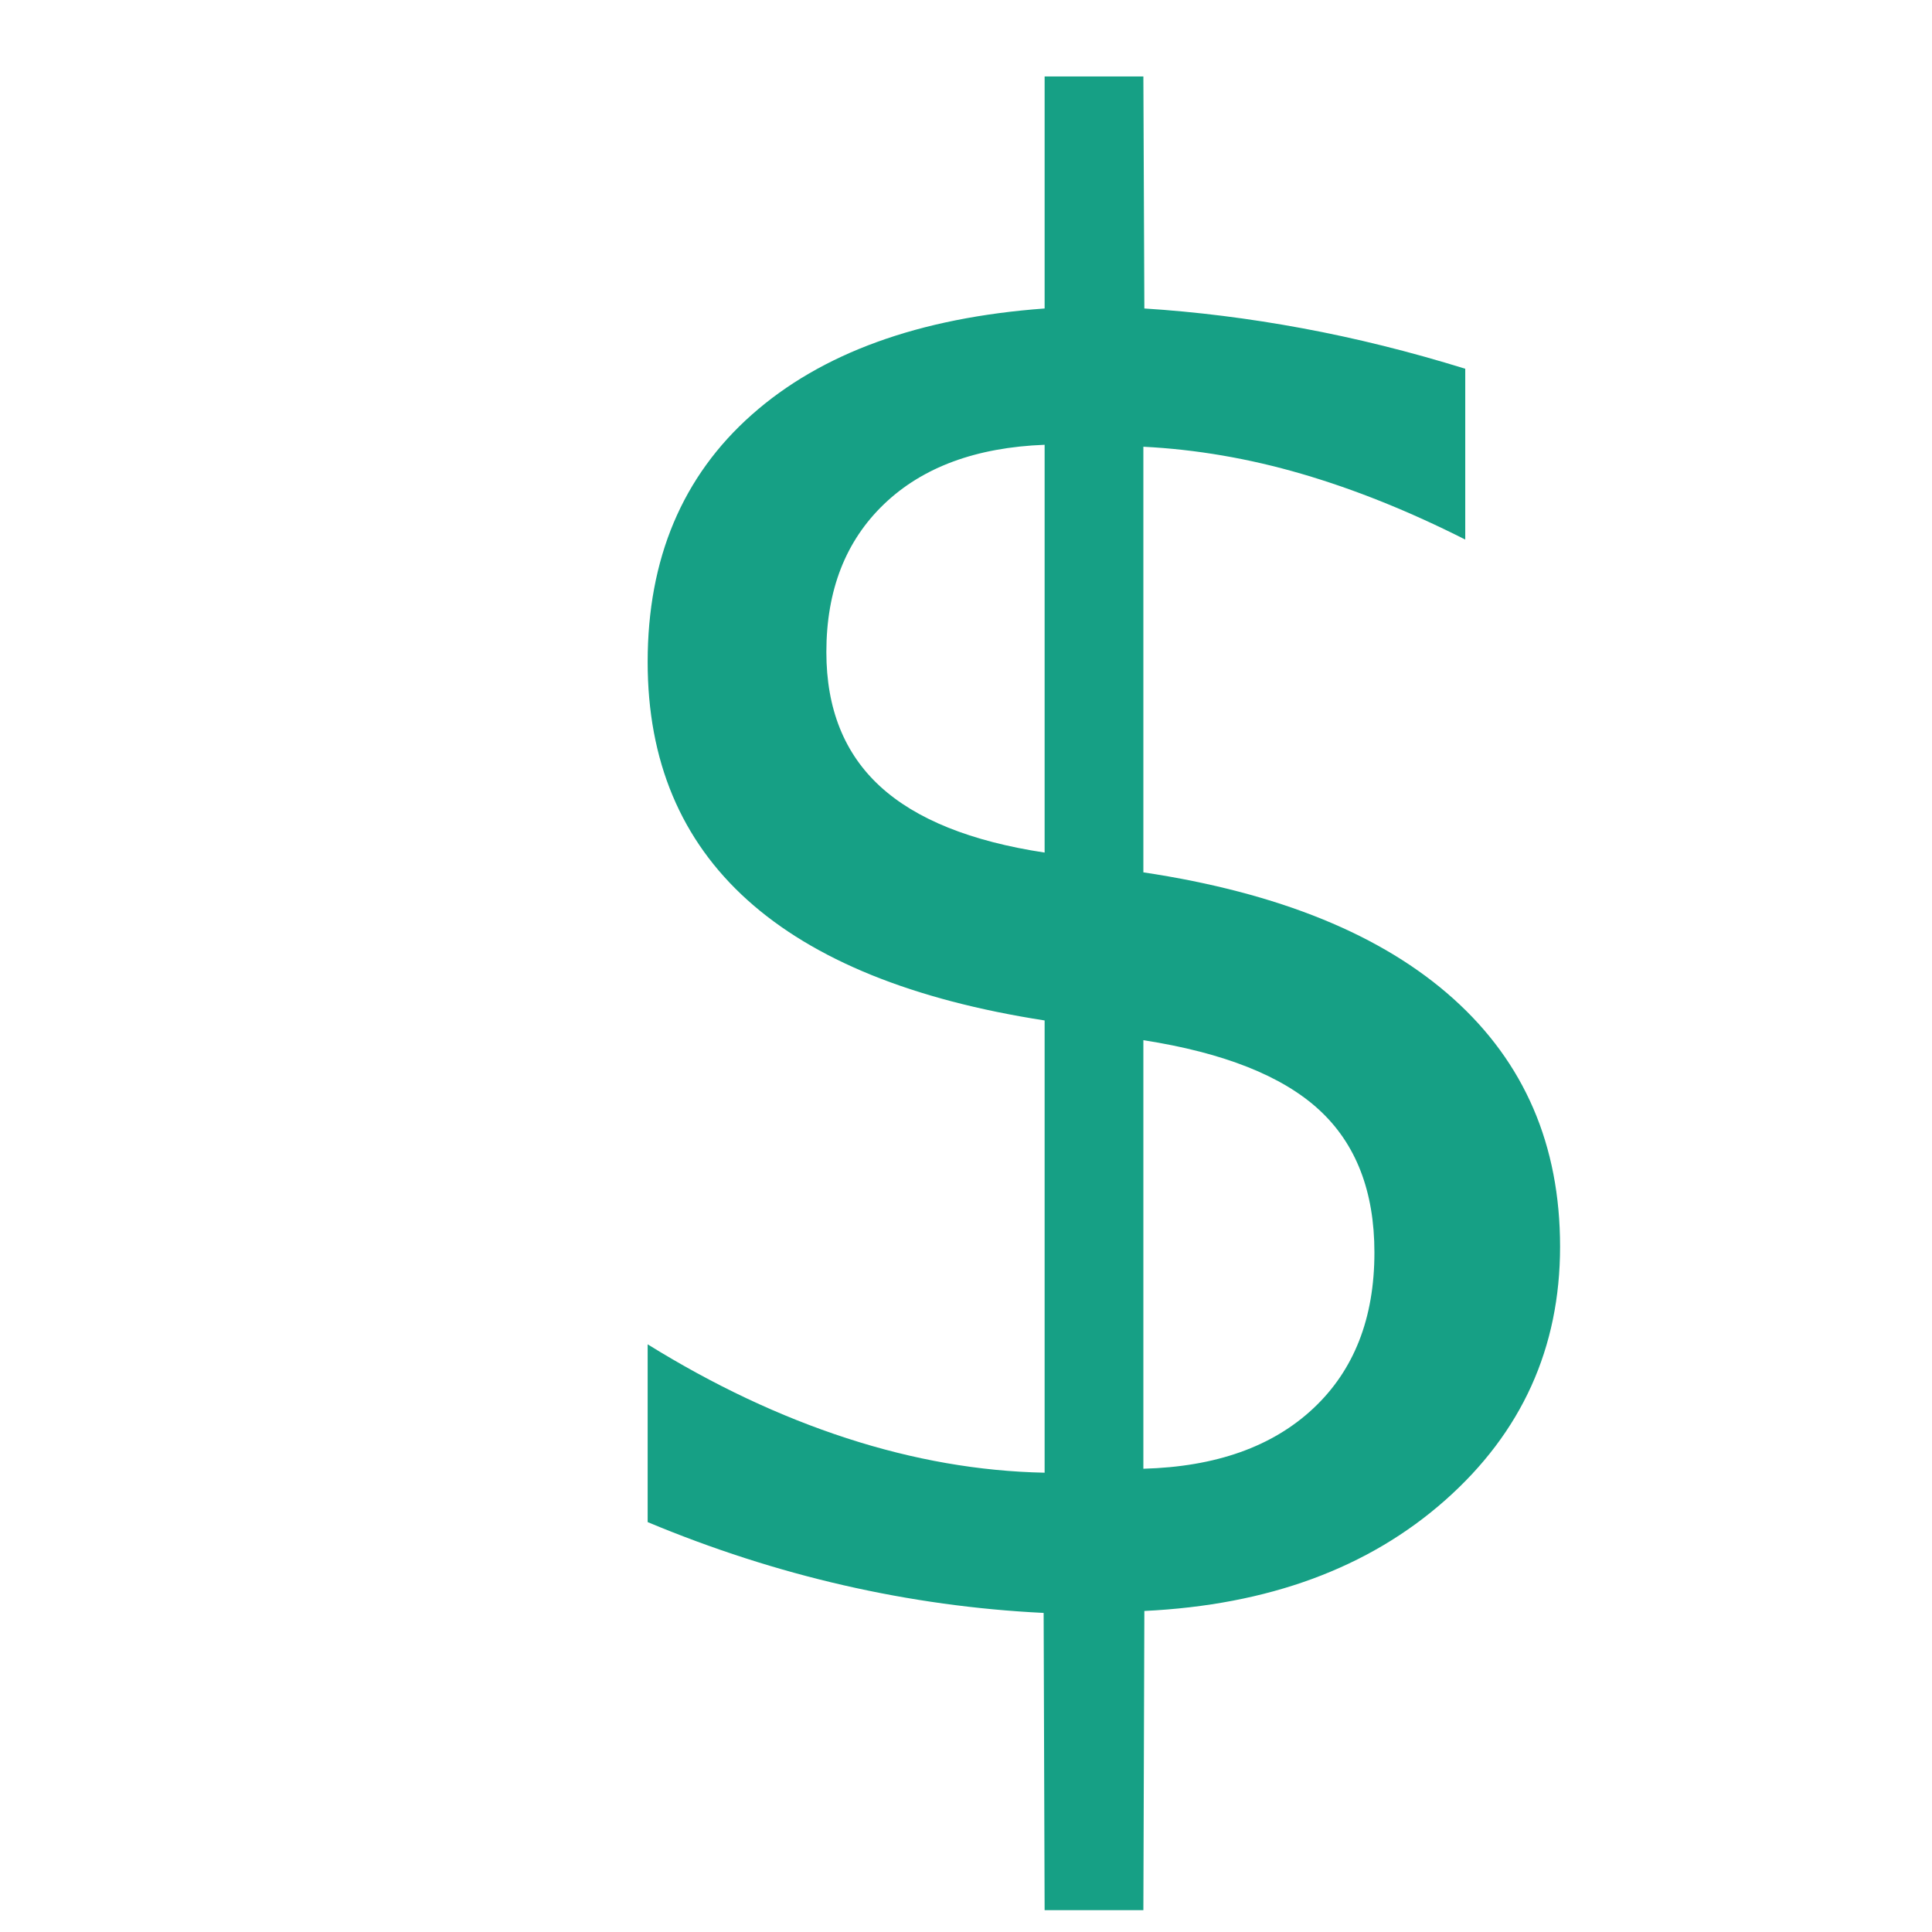
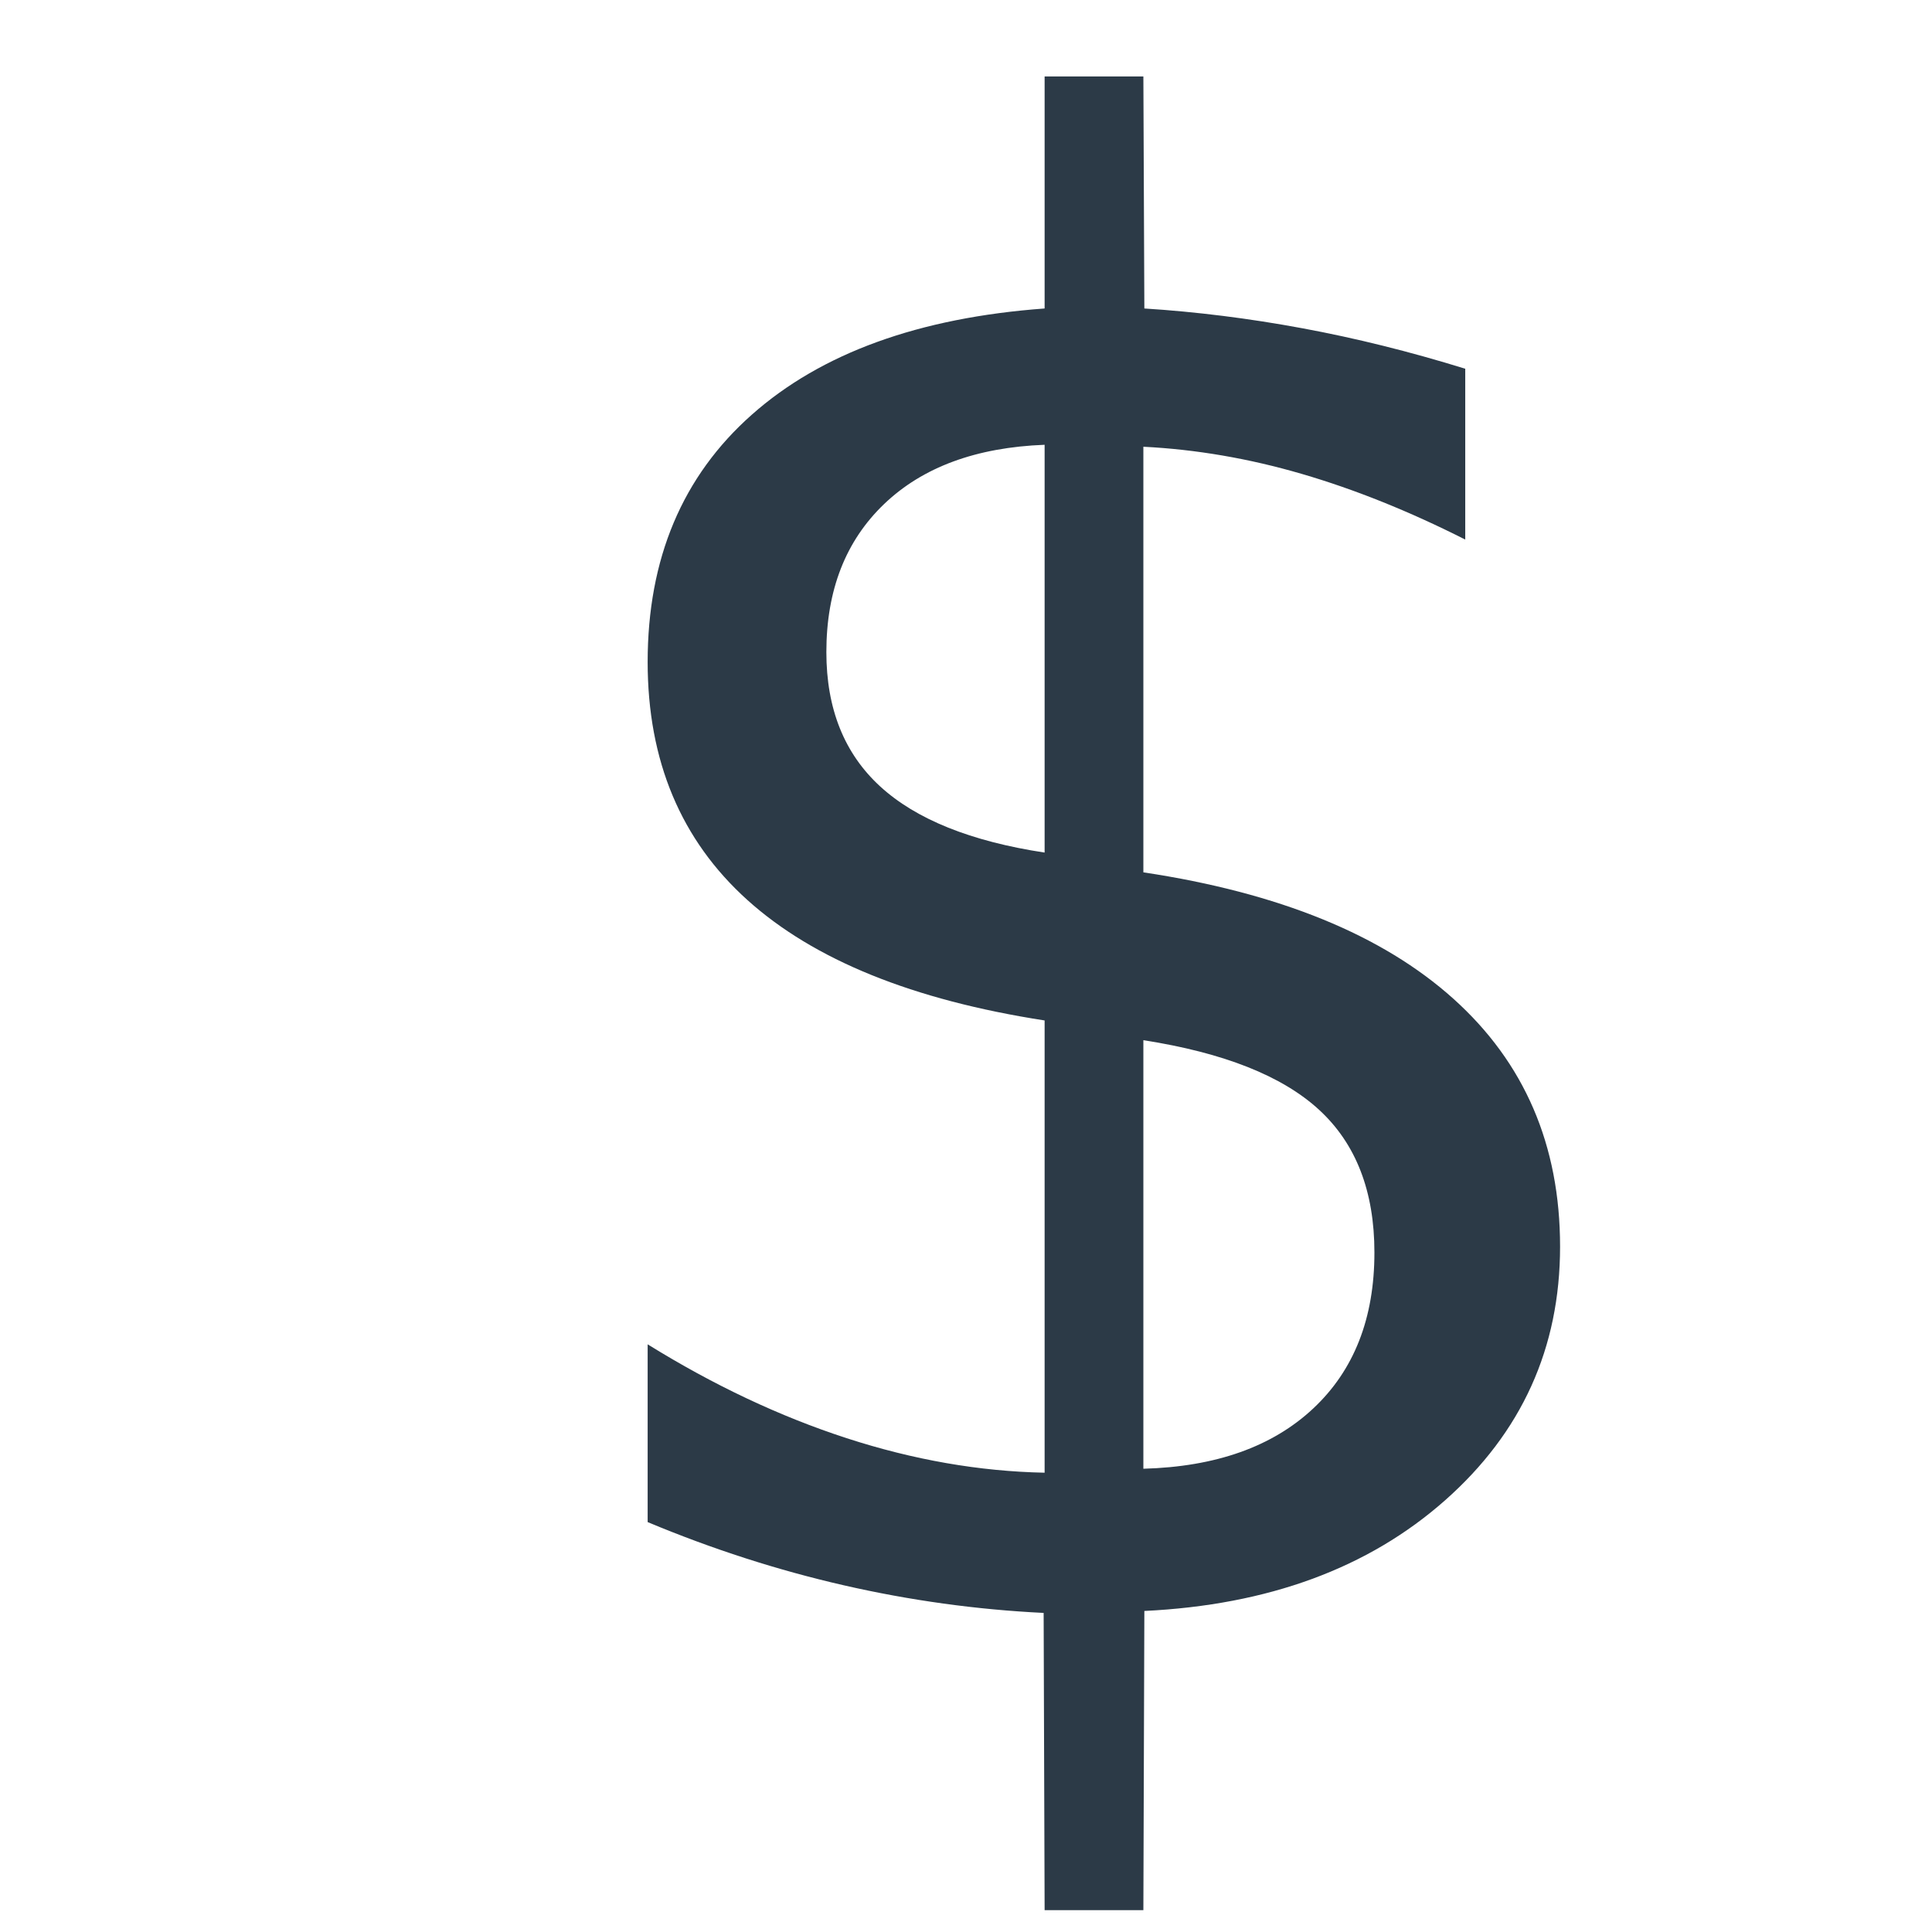
<svg xmlns="http://www.w3.org/2000/svg" width="100%" height="100%" viewBox="0 0 800 800" version="1.1" xml:space="preserve" style="fill-rule:evenodd;clip-rule:evenodd;stroke-linejoin:round;stroke-miterlimit:2;">
  <g transform="matrix(1,0,0,1,90.7423,-32.6939)">
-     <text x="99.75px" y="700.571px" style="font-family:'GohuFontNerdFontComplete-14', 'GohuFont Nerd Font', monospace;font-weight:500;font-size:837.395px;fill:rgb(22,160,133);">$</text>
+     <text x="99.75px" y="700.571px" style="font-family:'GohuFontNerdFontComplete-14', 'GohuFont Nerd Font', monospace;font-weight:500;font-size:837.395px;fill:#2c3a47;">$</text>
  </g>
</svg>
